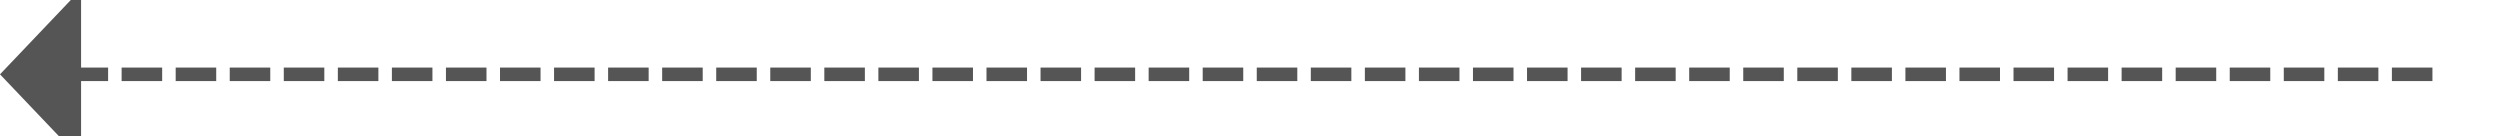
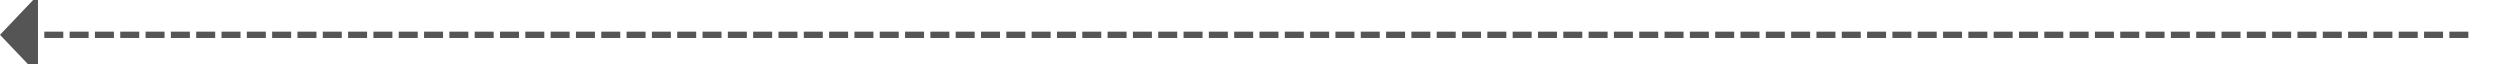
- <svg xmlns="http://www.w3.org/2000/svg" version="1.1" width="185px" height="10px" preserveAspectRatio="xMinYMid meet" viewBox="260 1173  185 8">
-   <path d="M 440 1177.5  L 265 1177.5  " stroke-width="1" stroke-dasharray="3,1" stroke="#555555" fill="none" />
-   <path d="M 266 1171.2  L 260 1177.5  L 266 1183.8  L 266 1171.2  Z " fill-rule="nonzero" fill="#555555" stroke="none" />
+ <svg xmlns="http://www.w3.org/2000/svg" version="1.1" width="395px" height="10px" preserveAspectRatio="xMinYMid meet" viewBox="164 656  395 8">
+   <path d="M 554 660.5  L 169 660.5  " stroke-width="1" stroke-dasharray="3,1" stroke="#555555" fill="none" />
+   <path d="M 170 654.2  L 164 660.5  L 170 666.8  L 170 654.2  Z " fill-rule="nonzero" fill="#555555" stroke="none" />
</svg>
